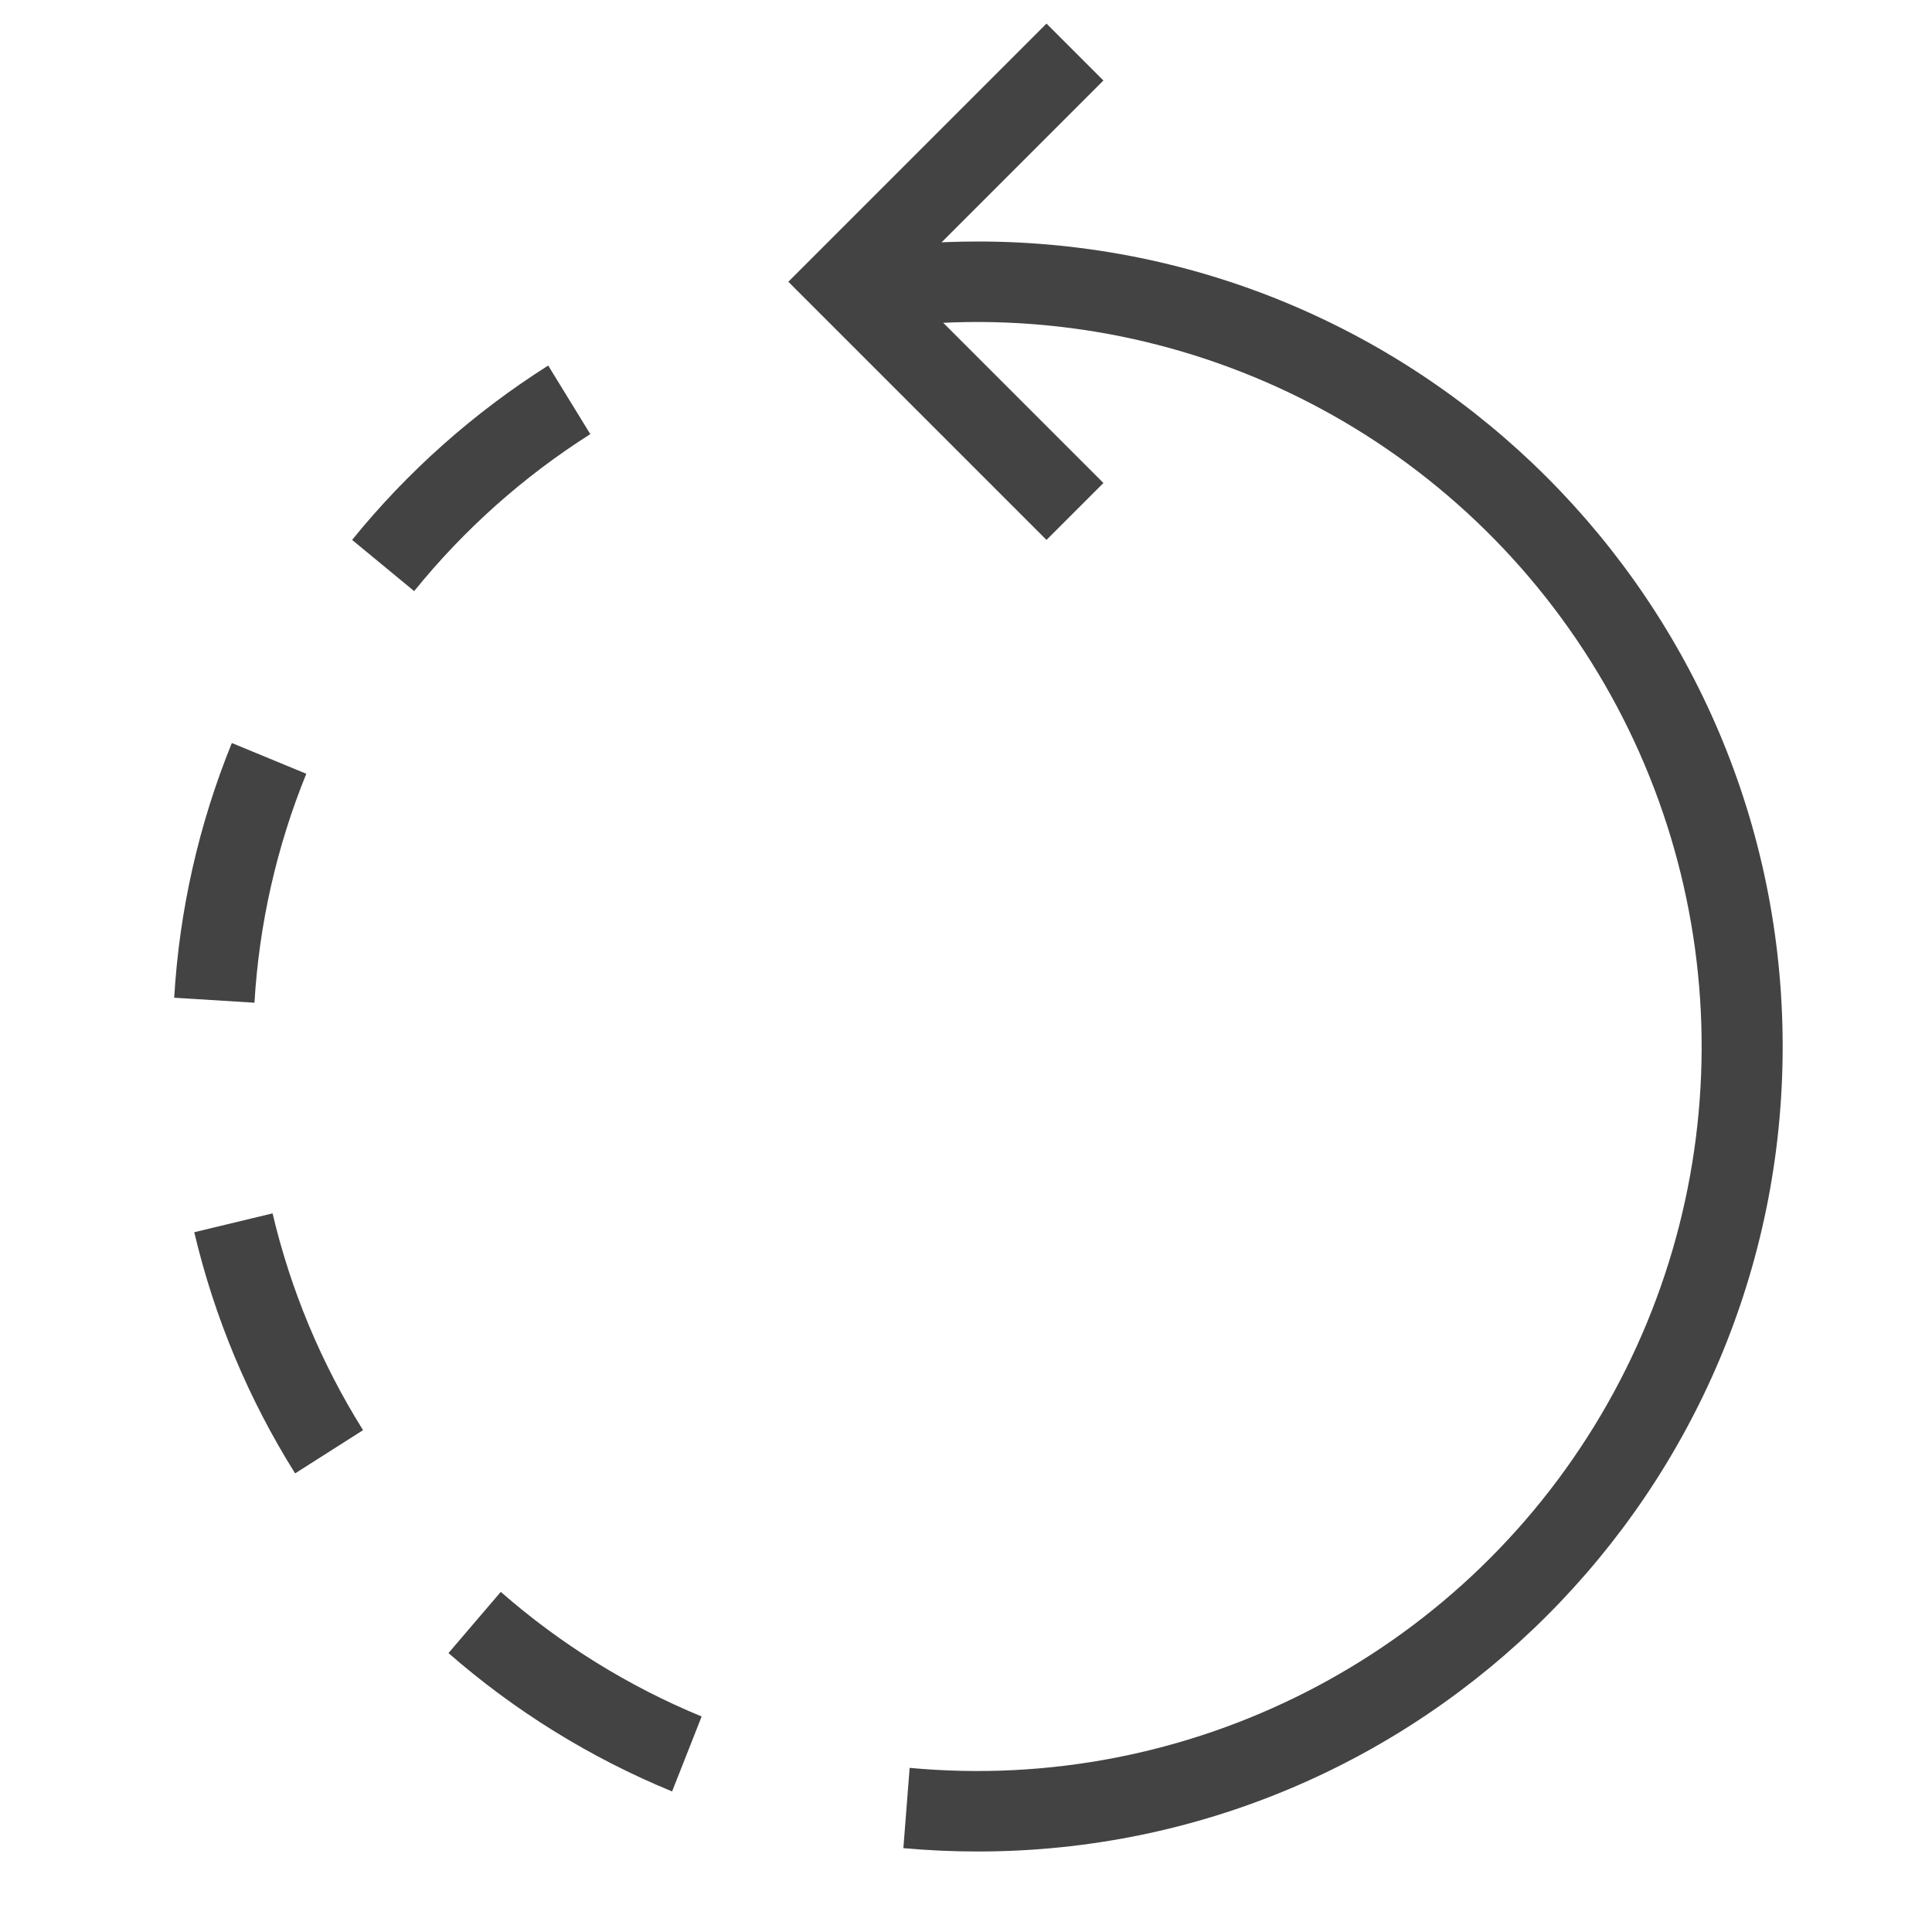
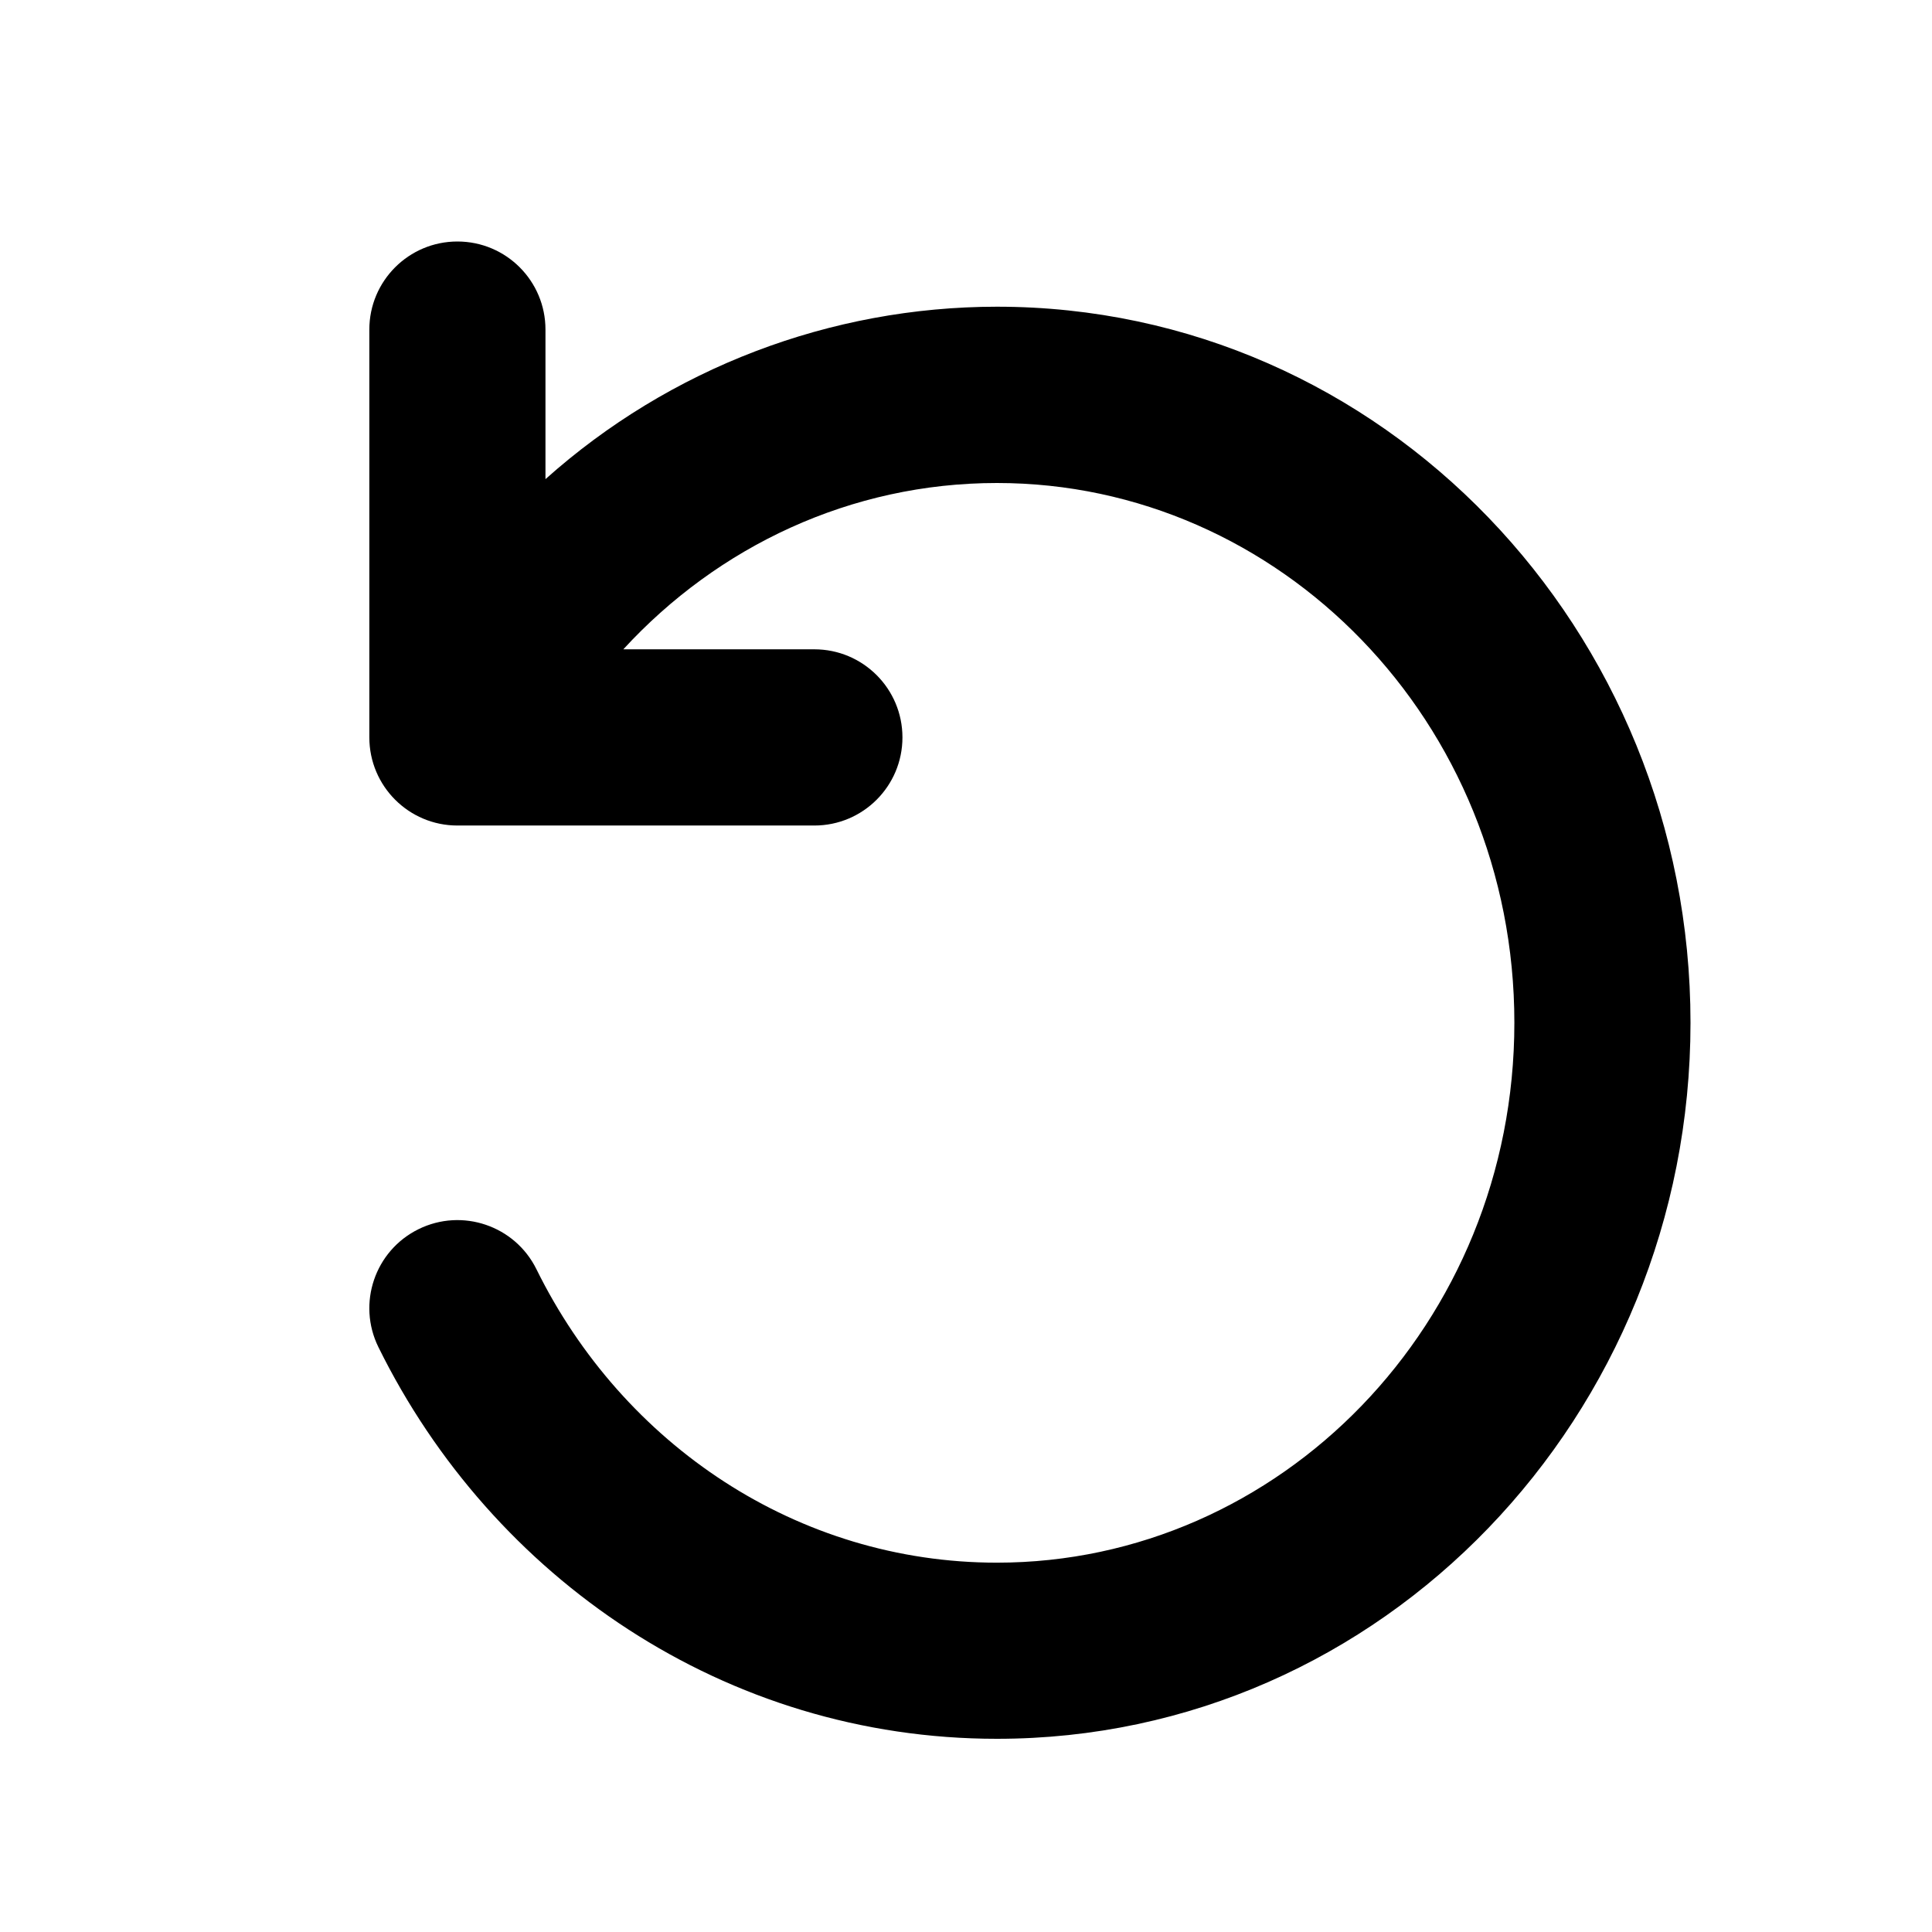
- <svg xmlns="http://www.w3.org/2000/svg" width="24" height="24" viewBox="0 0 24 24">
-   <g fill="none" fill-rule="evenodd">
-     <path d="M0 0h24v24H0z" />
-     <path fill="#434343" d="M8.349 22.254a10.002 10.002 0 0 1-2.778-1.719l.65-.76a9.002 9.002 0 0 0 2.495 1.548l-.367.931zm2.873.704l.078-.997a9 9 0 1 0-.557-17.852l-.14-.99A10.076 10.076 0 0 1 12.145 3c5.523 0 10 4.477 10 10s-4.477 10-10 10c-.312 0-.62-.014-.924-.042zm-7.556-4.655a9.942 9.942 0 0 1-1.253-2.996l.973-.234a8.948 8.948 0 0 0 1.124 2.693l-.844.537zm-1.502-5.91A9.949 9.949 0 0 1 2.88 9.23l.925.382a8.954 8.954 0 0 0-.644 2.844l-.998-.062zm2.21-5.686c.687-.848 1.51-1.58 2.436-2.166l.523.852a9.048 9.048 0 0 0-2.188 1.95l-.771-.636z" />
-     <path stroke="#434343" stroke-linecap="square" d="M13 1l-2.5 2.5L13 6" />
-   </g>
+ <svg xmlns="http://www.w3.org/2000/svg" t="1577358011062" class="icon" viewBox="0 0 1024 1024" version="1.1" p-id="20036" width="200" height="200">
+   <defs>
+     <style type="text/css" />
+   </defs>
+   <path d="M242.432 128c25.813 0 46.677 20.907 46.677 46.677v79.275a359.339 359.339 0 0 1 239.275-91.392C733.013 162.56 896 334.08 896 542.08S733.013 921.6 528.384 921.6c-143.829 0-267.435-85.12-327.808-207.573a46.677 46.677 0 0 1 83.755-41.301c45.867 93.056 138.453 155.52 244.053 155.52 149.888 0 274.261-126.507 274.261-286.165S678.272 256 528.384 256c-77.44 0-147.883 33.579-198.016 88.149h101.248a46.677 46.677 0 1 1 0 93.397H242.432c-25.771 0-46.677-20.907-46.677-46.72V174.677C195.755 148.907 216.661 128 242.432 128z" p-id="20037" />
</svg>
